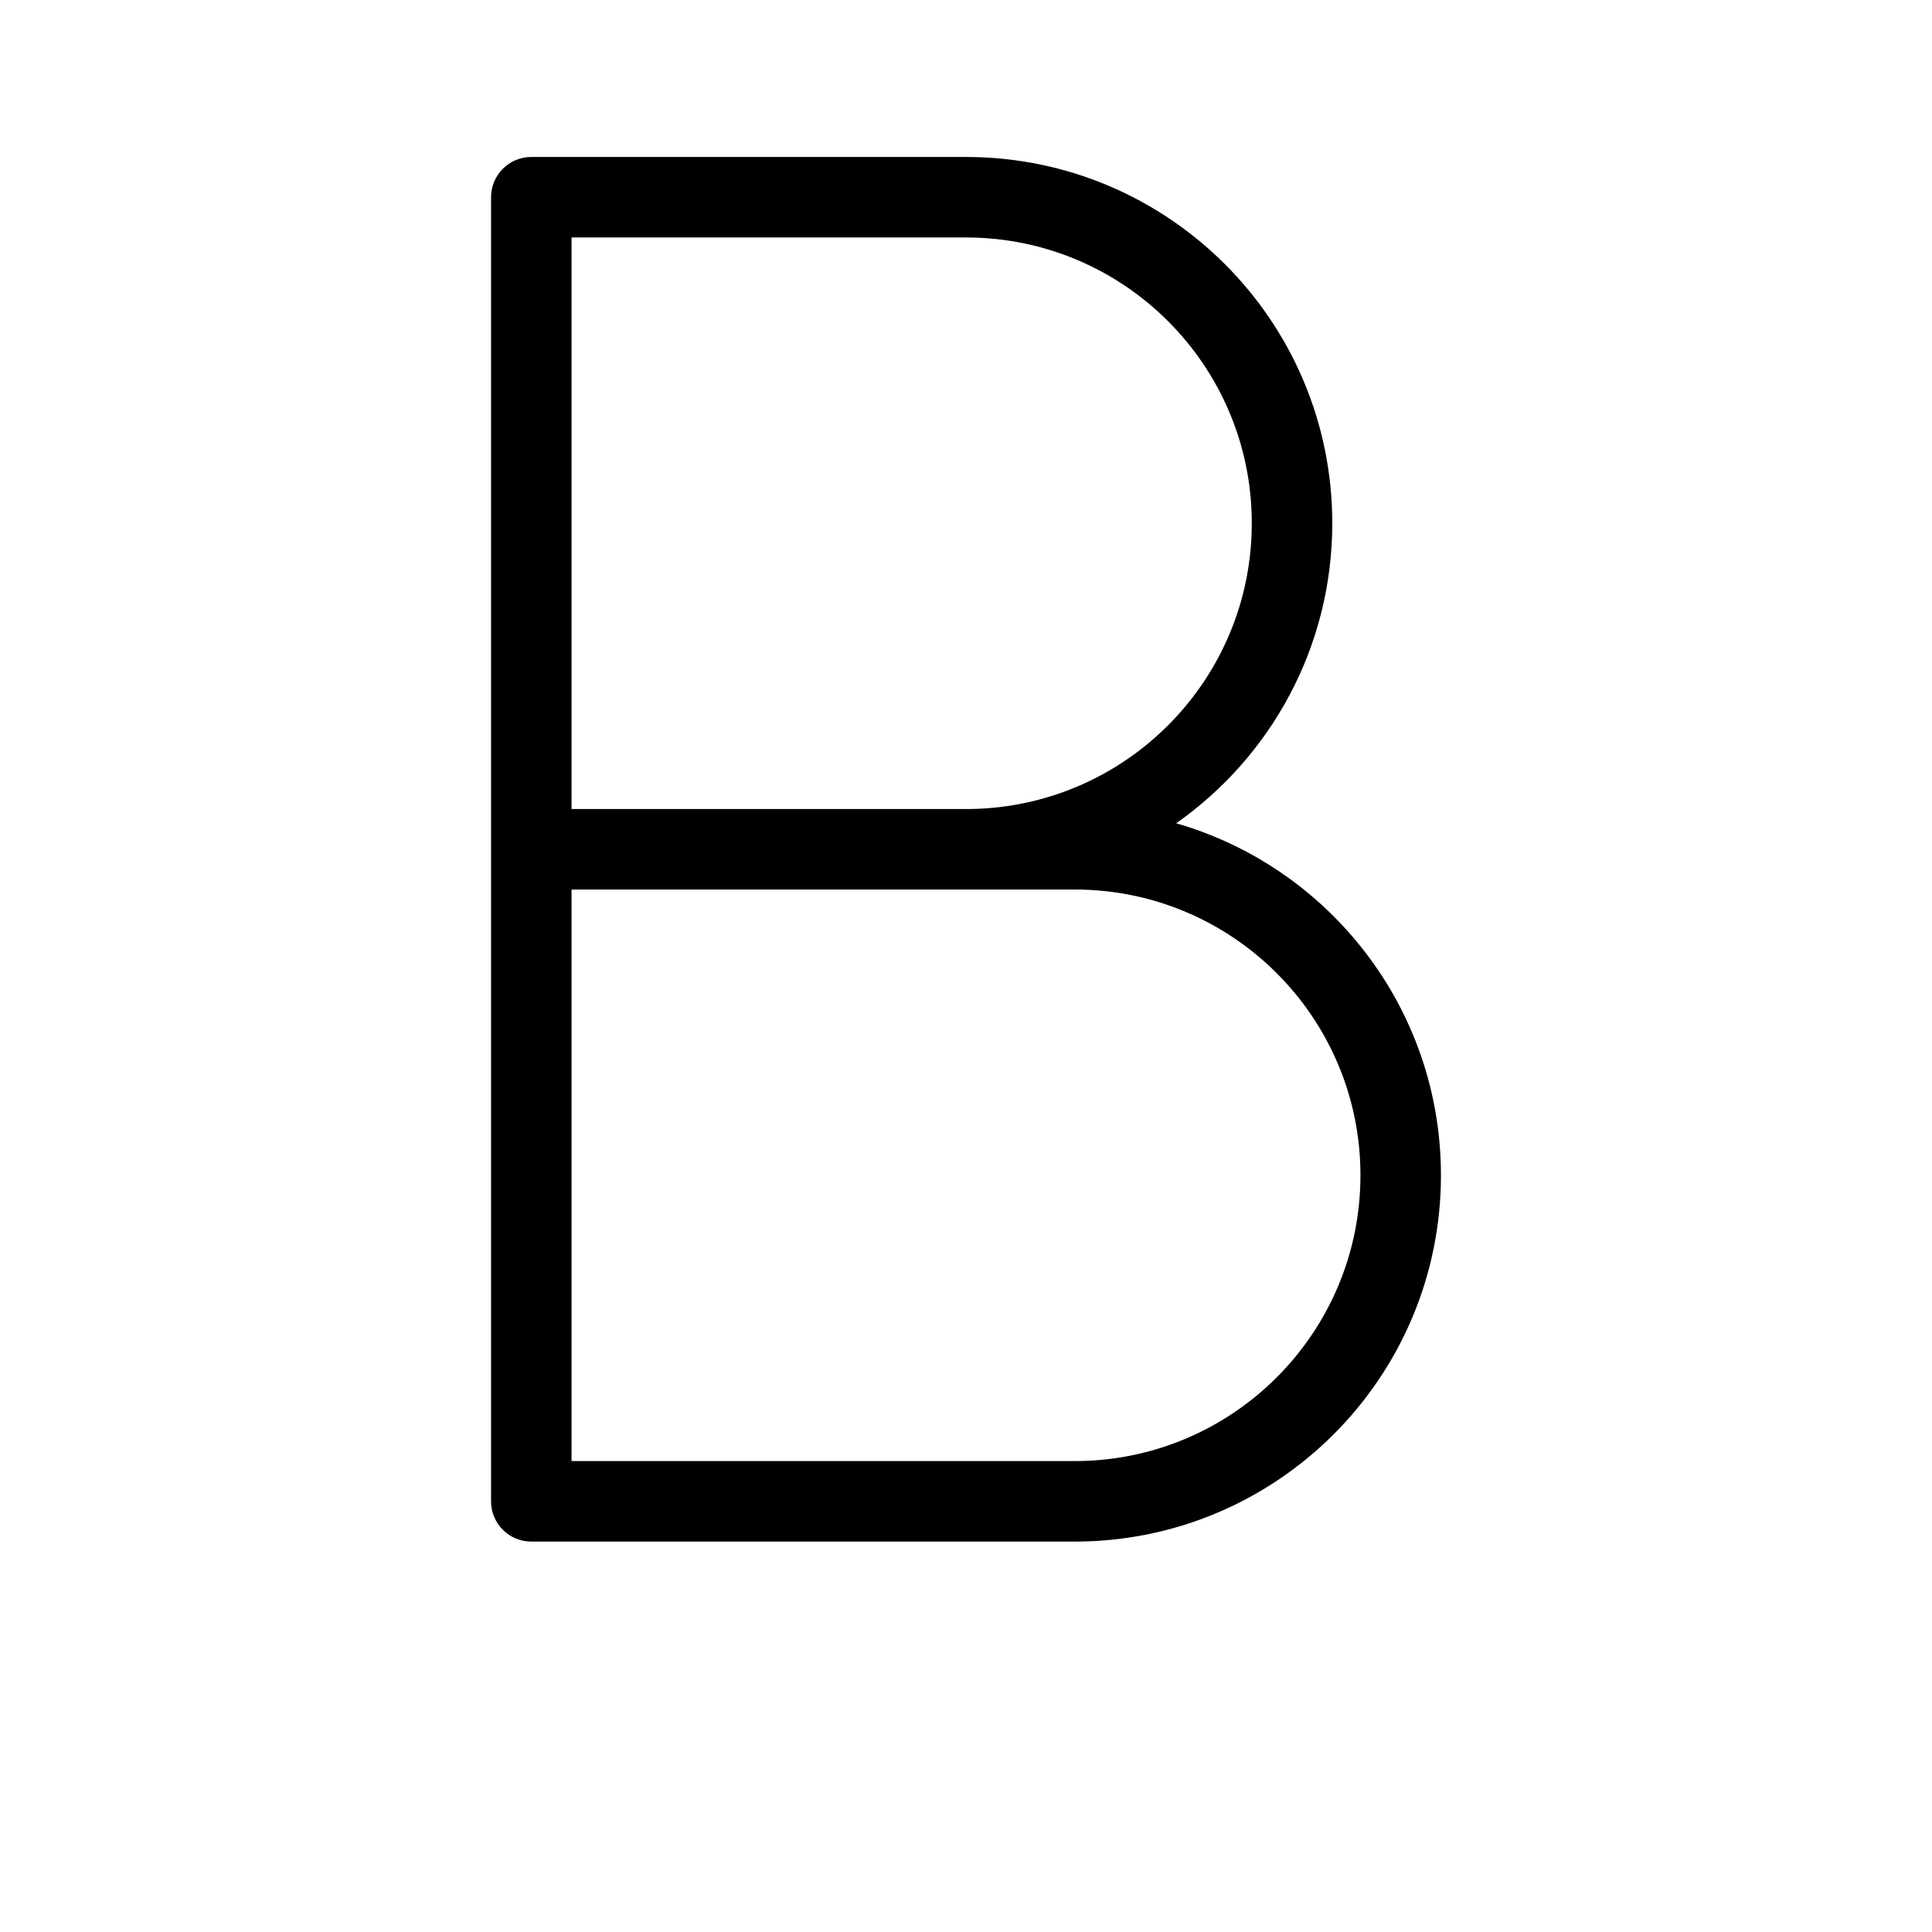
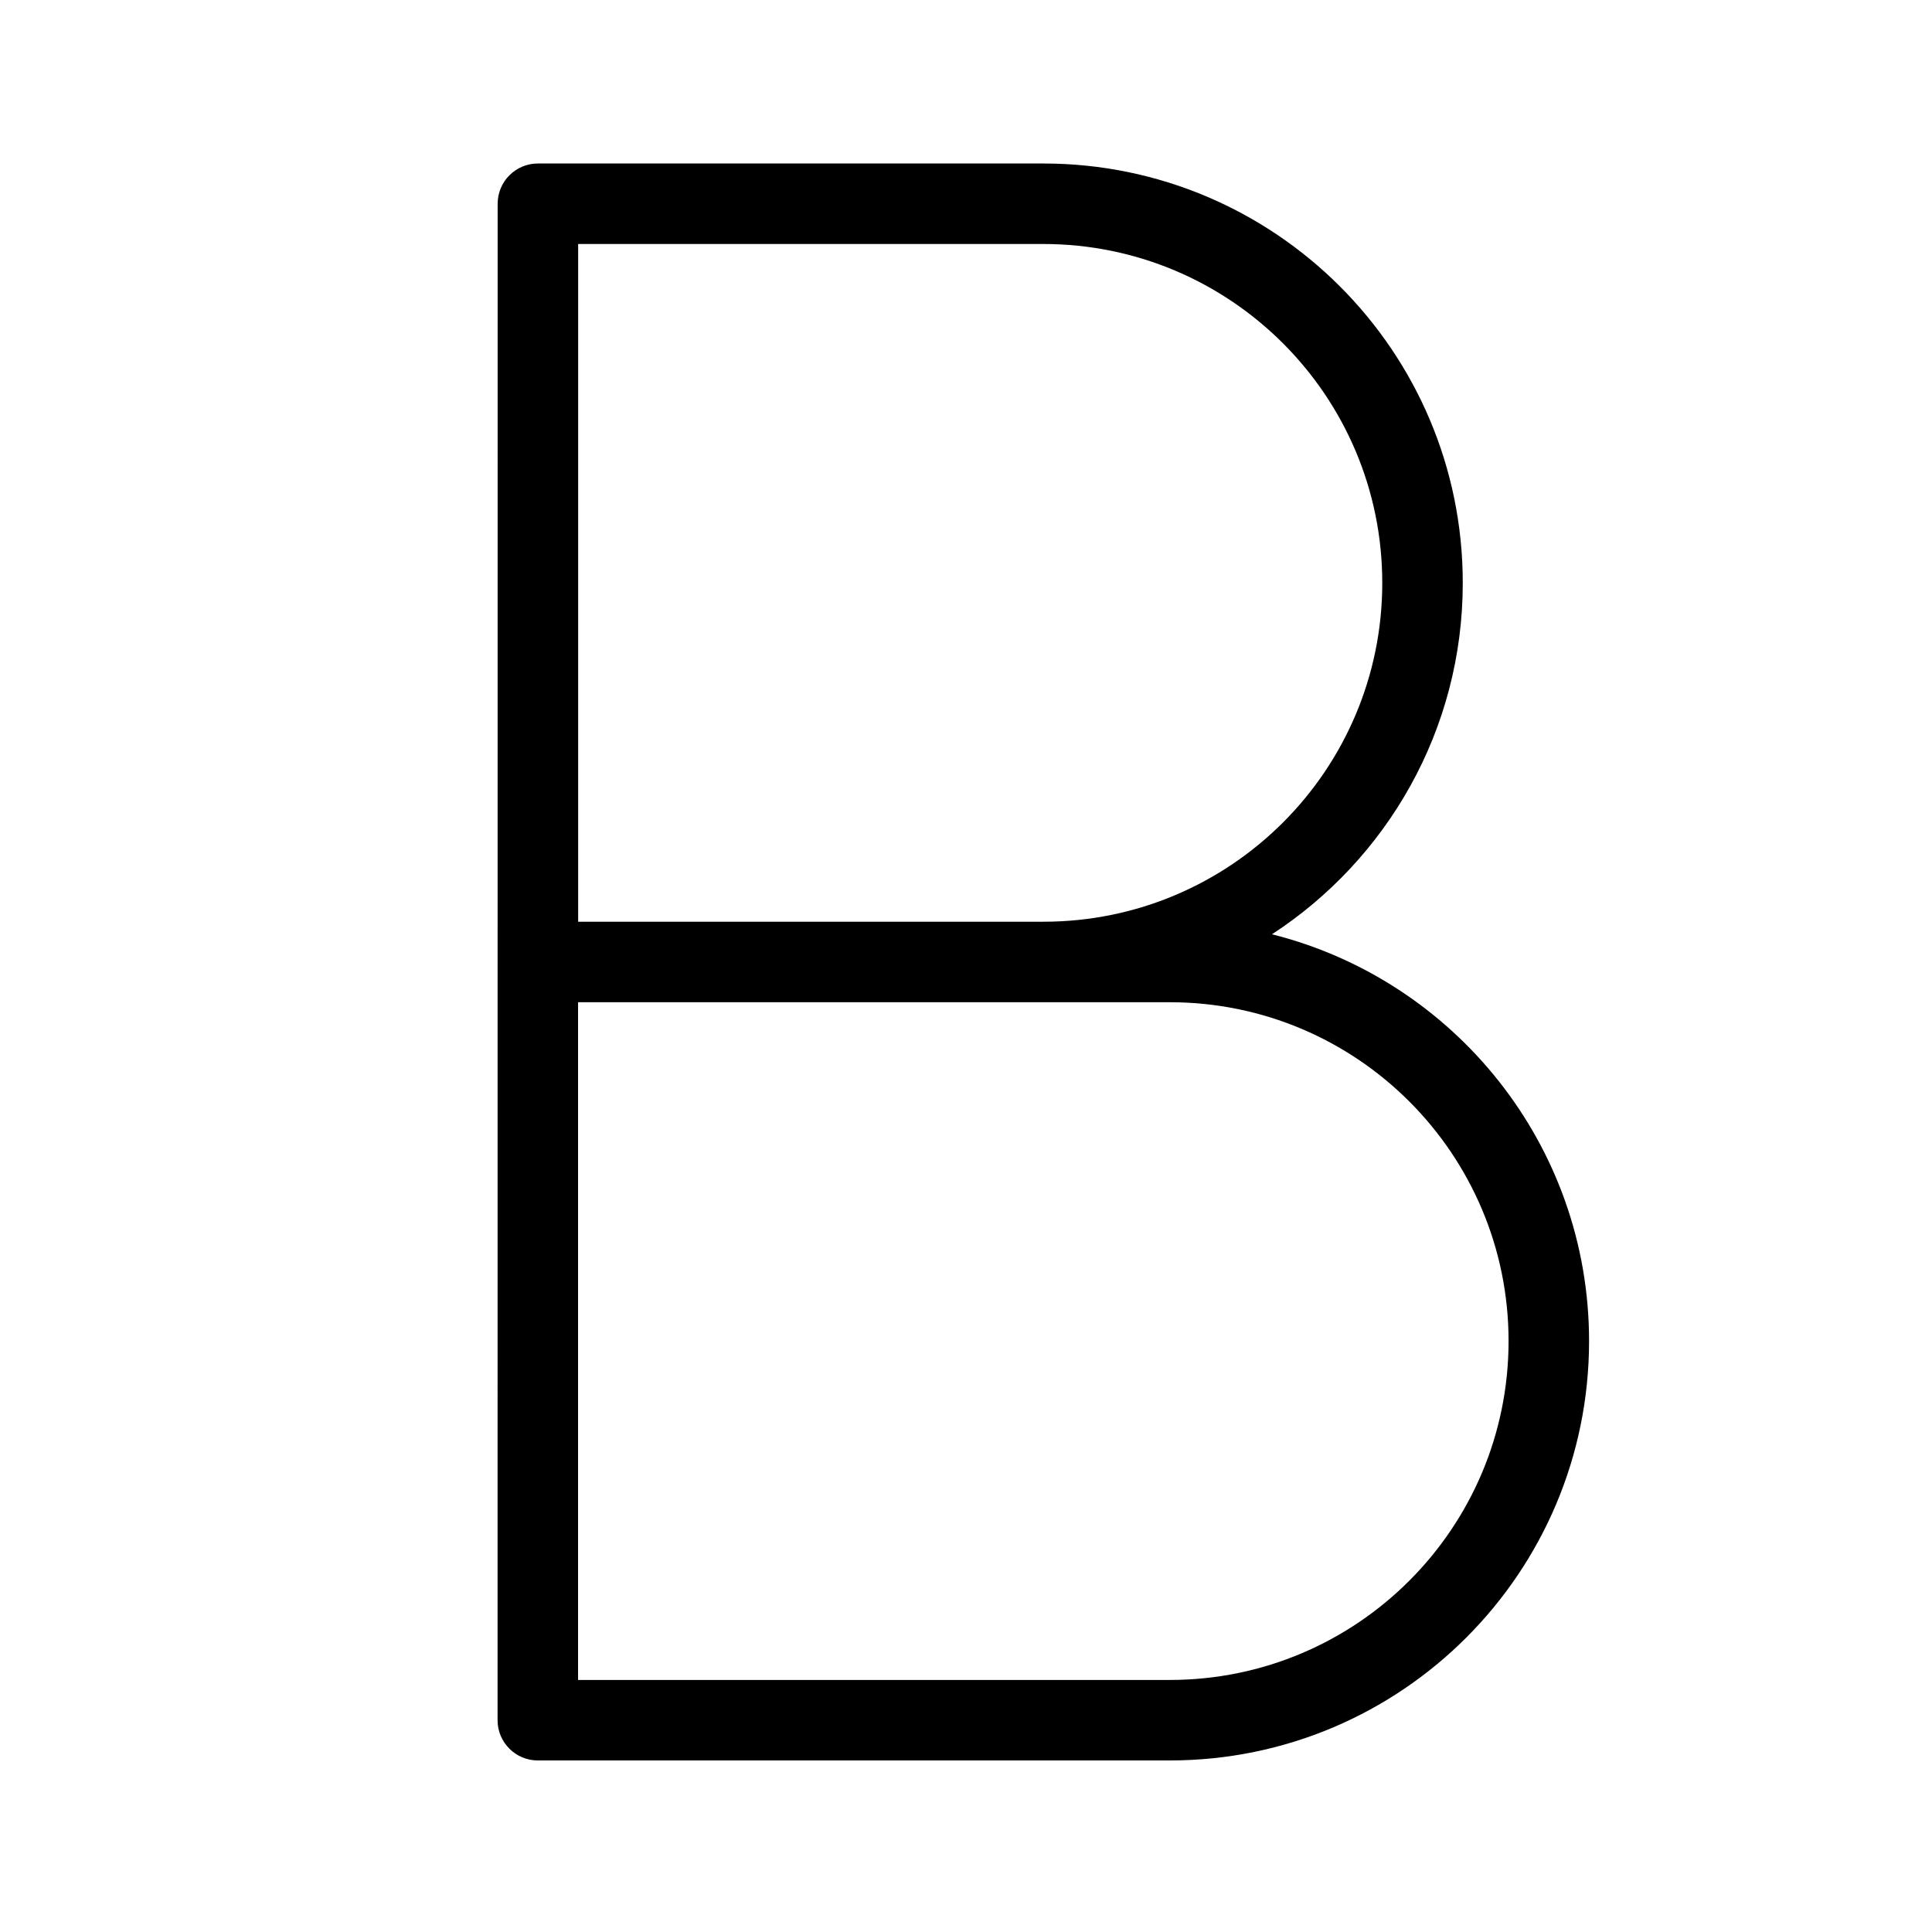
<svg xmlns="http://www.w3.org/2000/svg" width="24" height="24" viewBox="0 0 24 24" fill="none">
-   <path fill-rule="evenodd" clip-rule="evenodd" d="M6.6 1.95C6.324 1.95 6.1 2.174 6.1 2.45V10.541C6.1 10.544 6.1 10.547 6.1 10.55V18.65C6.1 18.926 6.323 19.15 6.6 19.15H13.35C15.863 19.15 17.9 17.113 17.9 14.6C17.9 12.524 16.51 10.774 14.611 10.227C15.783 9.404 16.55 8.042 16.55 6.5C16.55 3.987 14.513 1.95 12 1.95H6.6ZM7.1 11.05H12C12.02 11.05 12.04 11.05 12.06 11.05H13.35C15.31 11.05 16.9 12.639 16.9 14.6C16.9 16.56 15.31 18.15 13.35 18.15H7.1V11.05ZM12.053 10.05C13.989 10.021 15.55 8.443 15.55 6.5C15.55 4.54 13.96 2.95 12 2.95H7.1V10.05H12.053Z" fill="black" />
+   <path fill-rule="evenodd" clip-rule="evenodd" d="M12.961 2.031C15.838 2.032 18.171 4.364 18.171 7.241C18.171 9.07 17.227 10.677 15.801 11.606C18.064 12.174 19.74 14.221 19.74 16.66C19.739 19.537 17.408 21.869 14.531 21.869H6.681C6.405 21.869 6.181 21.645 6.181 21.369L6.182 2.531C6.182 2.255 6.406 2.031 6.682 2.031H12.961ZM7.181 20.869H14.531C16.855 20.869 18.739 18.985 18.74 16.66C18.74 14.335 16.855 12.45 14.531 12.45H7.181V20.869ZM7.182 11.45H12.961C15.286 11.45 17.171 9.566 17.171 7.241C17.171 4.917 15.286 3.032 12.961 3.031H7.182V11.45Z" fill="black" />
</svg>
